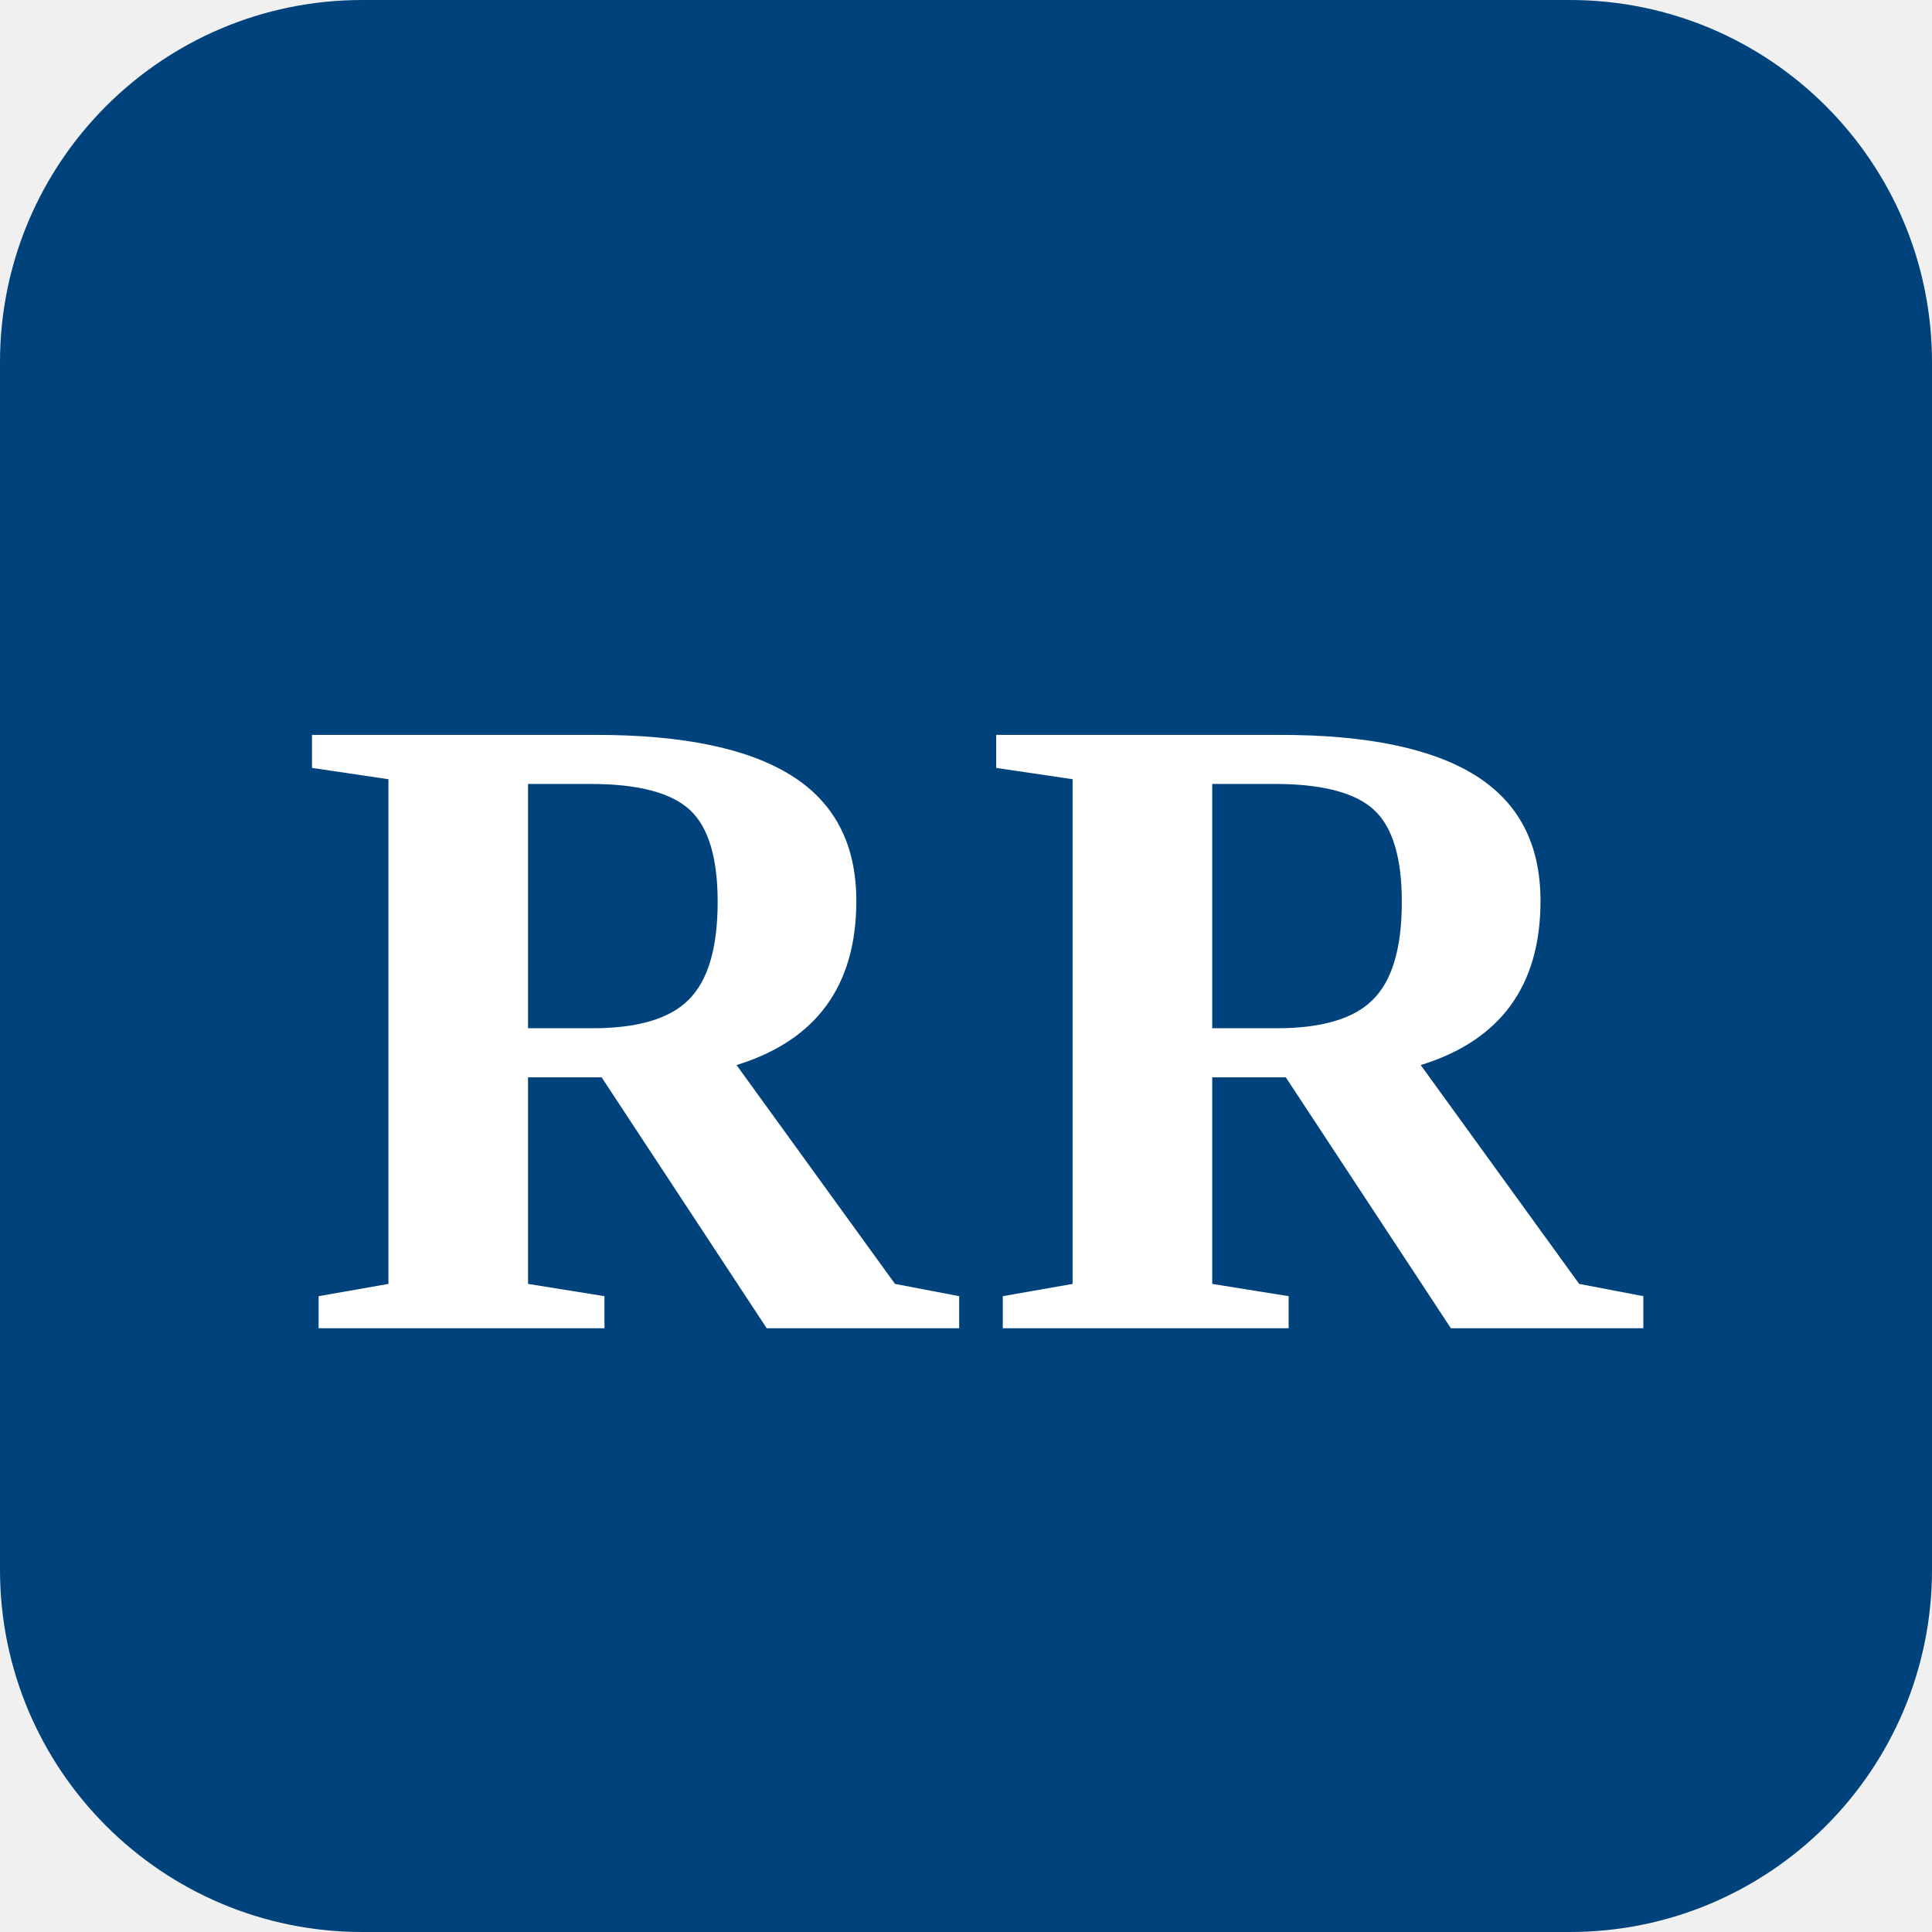
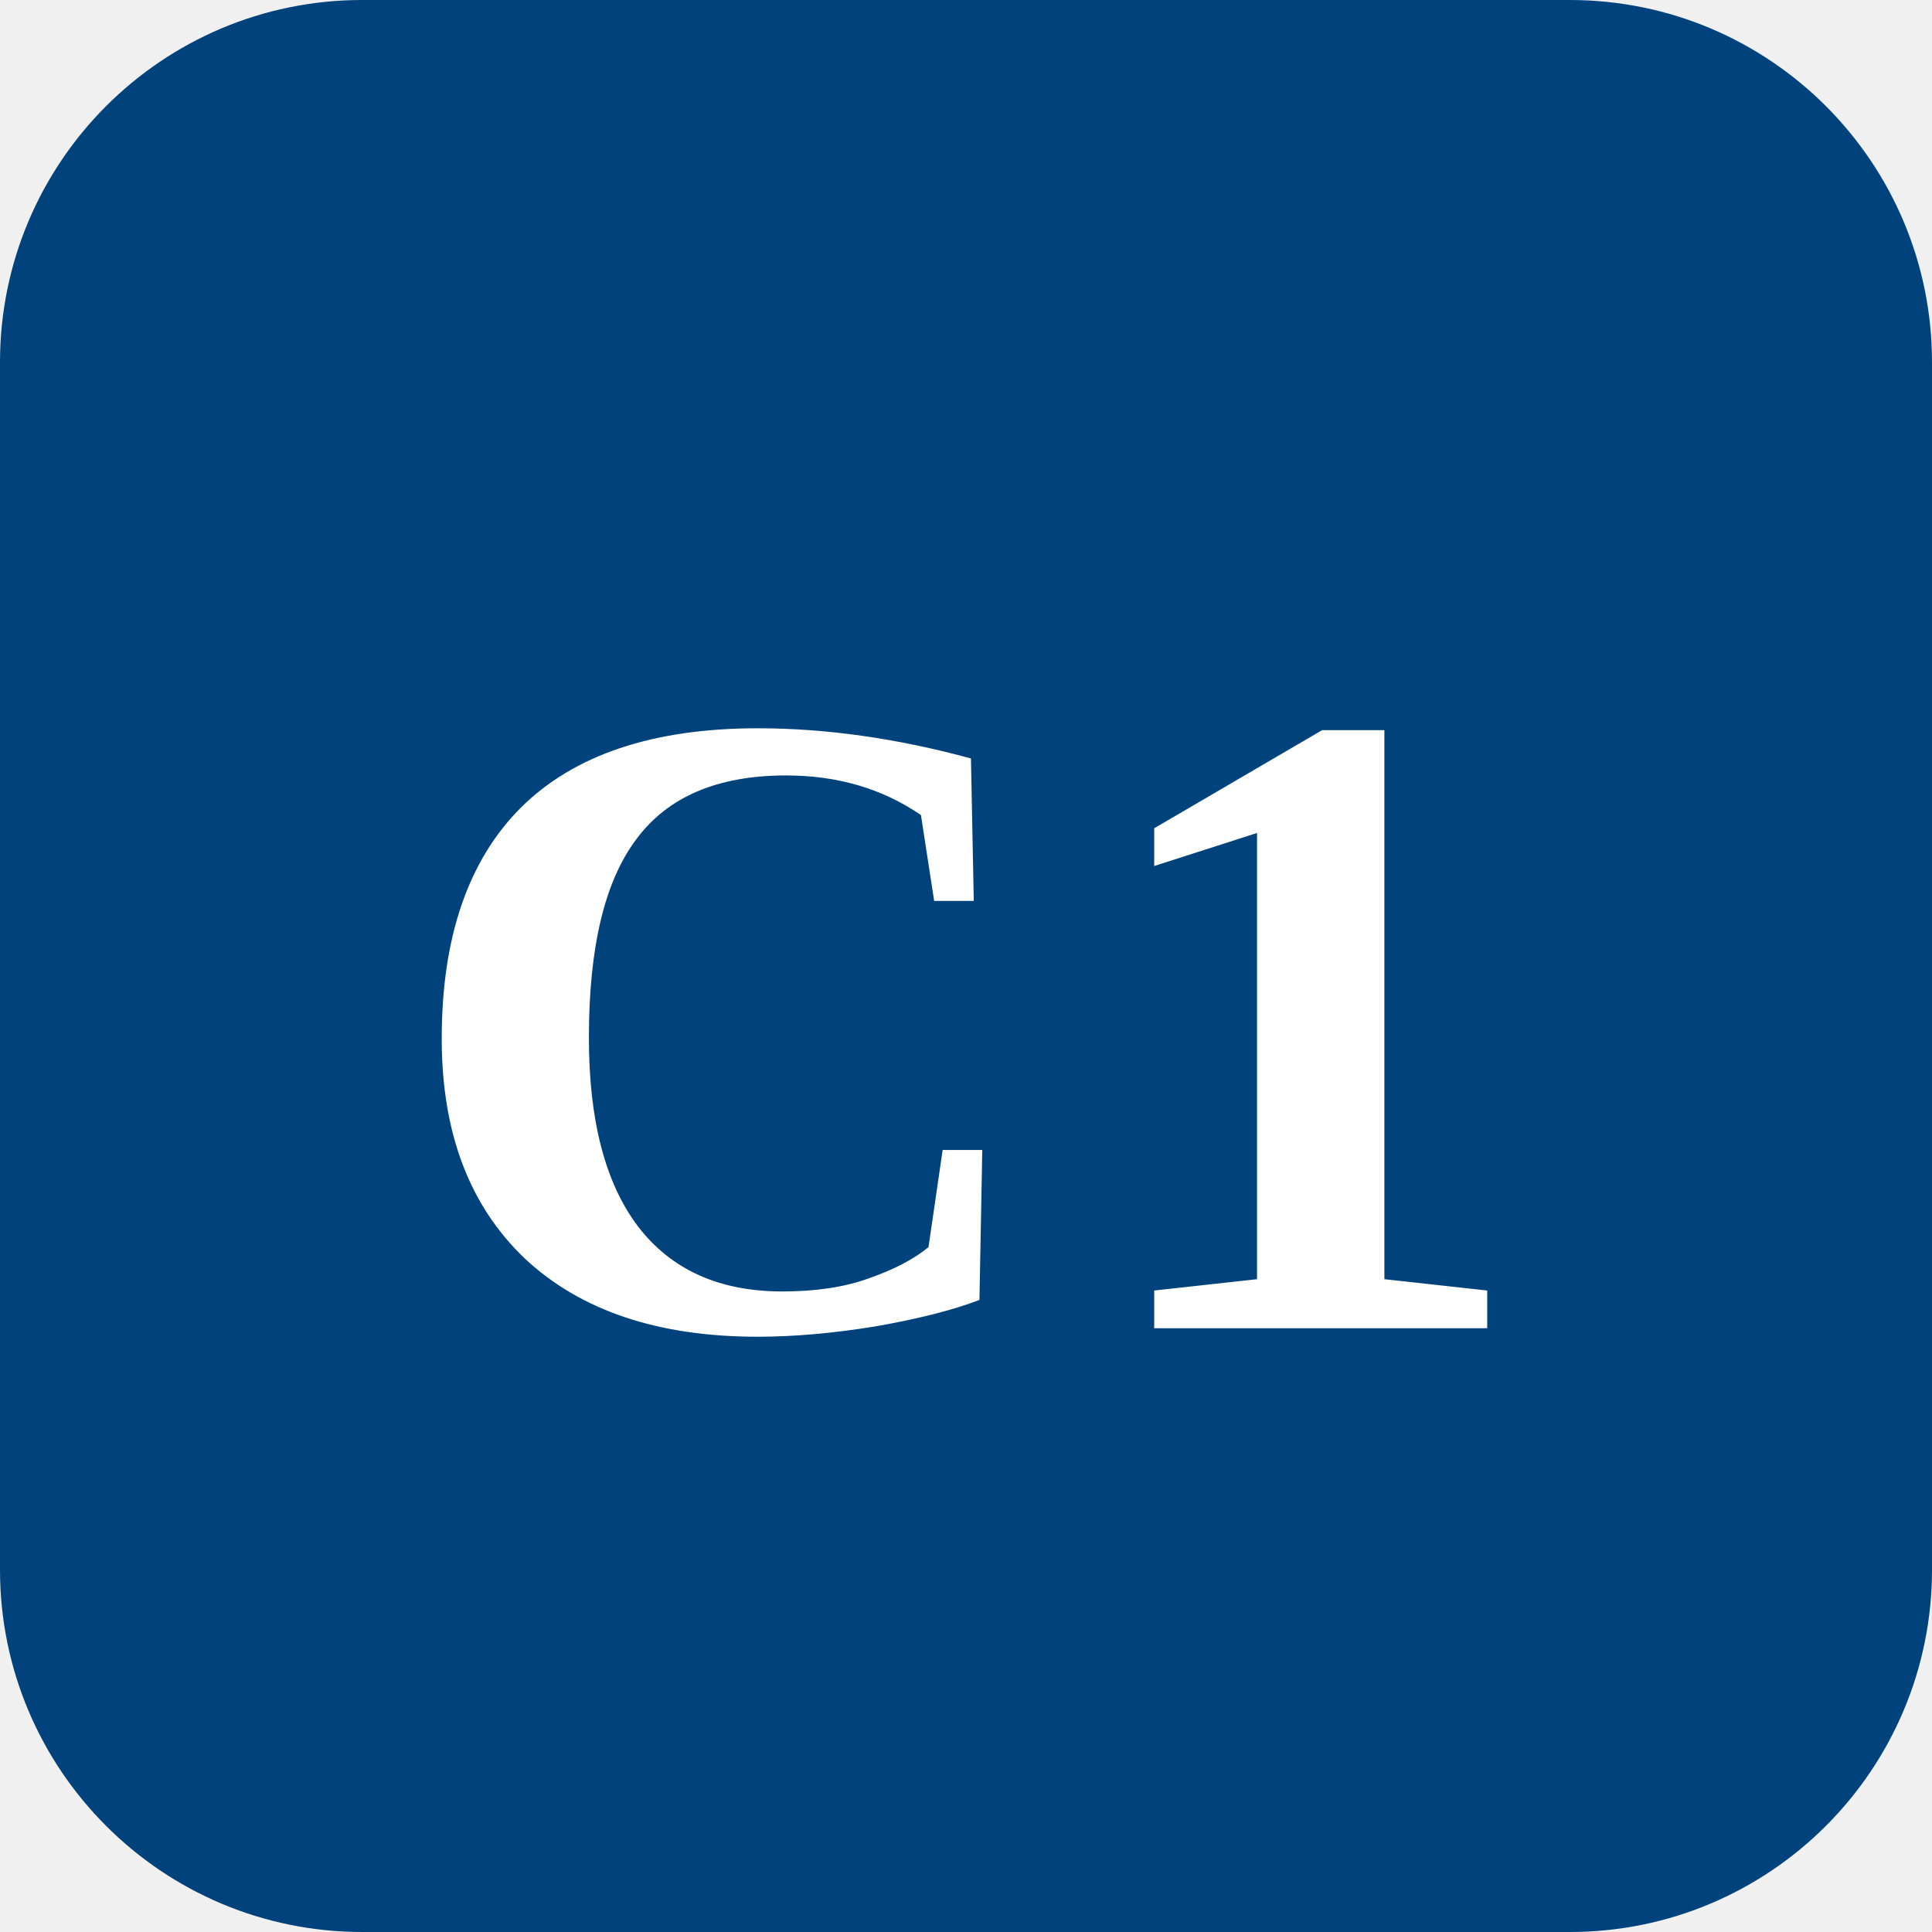
<svg xmlns="http://www.w3.org/2000/svg" viewBox="0 0 32 32">
  <rect width="32" height="32" rx="6" fill="#00437c" />
-   <text x="16" y="22" font-family="Georgia, 'Times New Roman', serif" font-size="15" font-weight="bold" letter-spacing="0.5" fill="#ffffff" text-anchor="middle">RR</text>
+   <text x="16" y="22" font-family="Georgia, 'Times New Roman', serif" font-size="15" font-weight="bold" letter-spacing="0.5" fill="#ffffff" text-anchor="middle">C1</text>
</svg>
